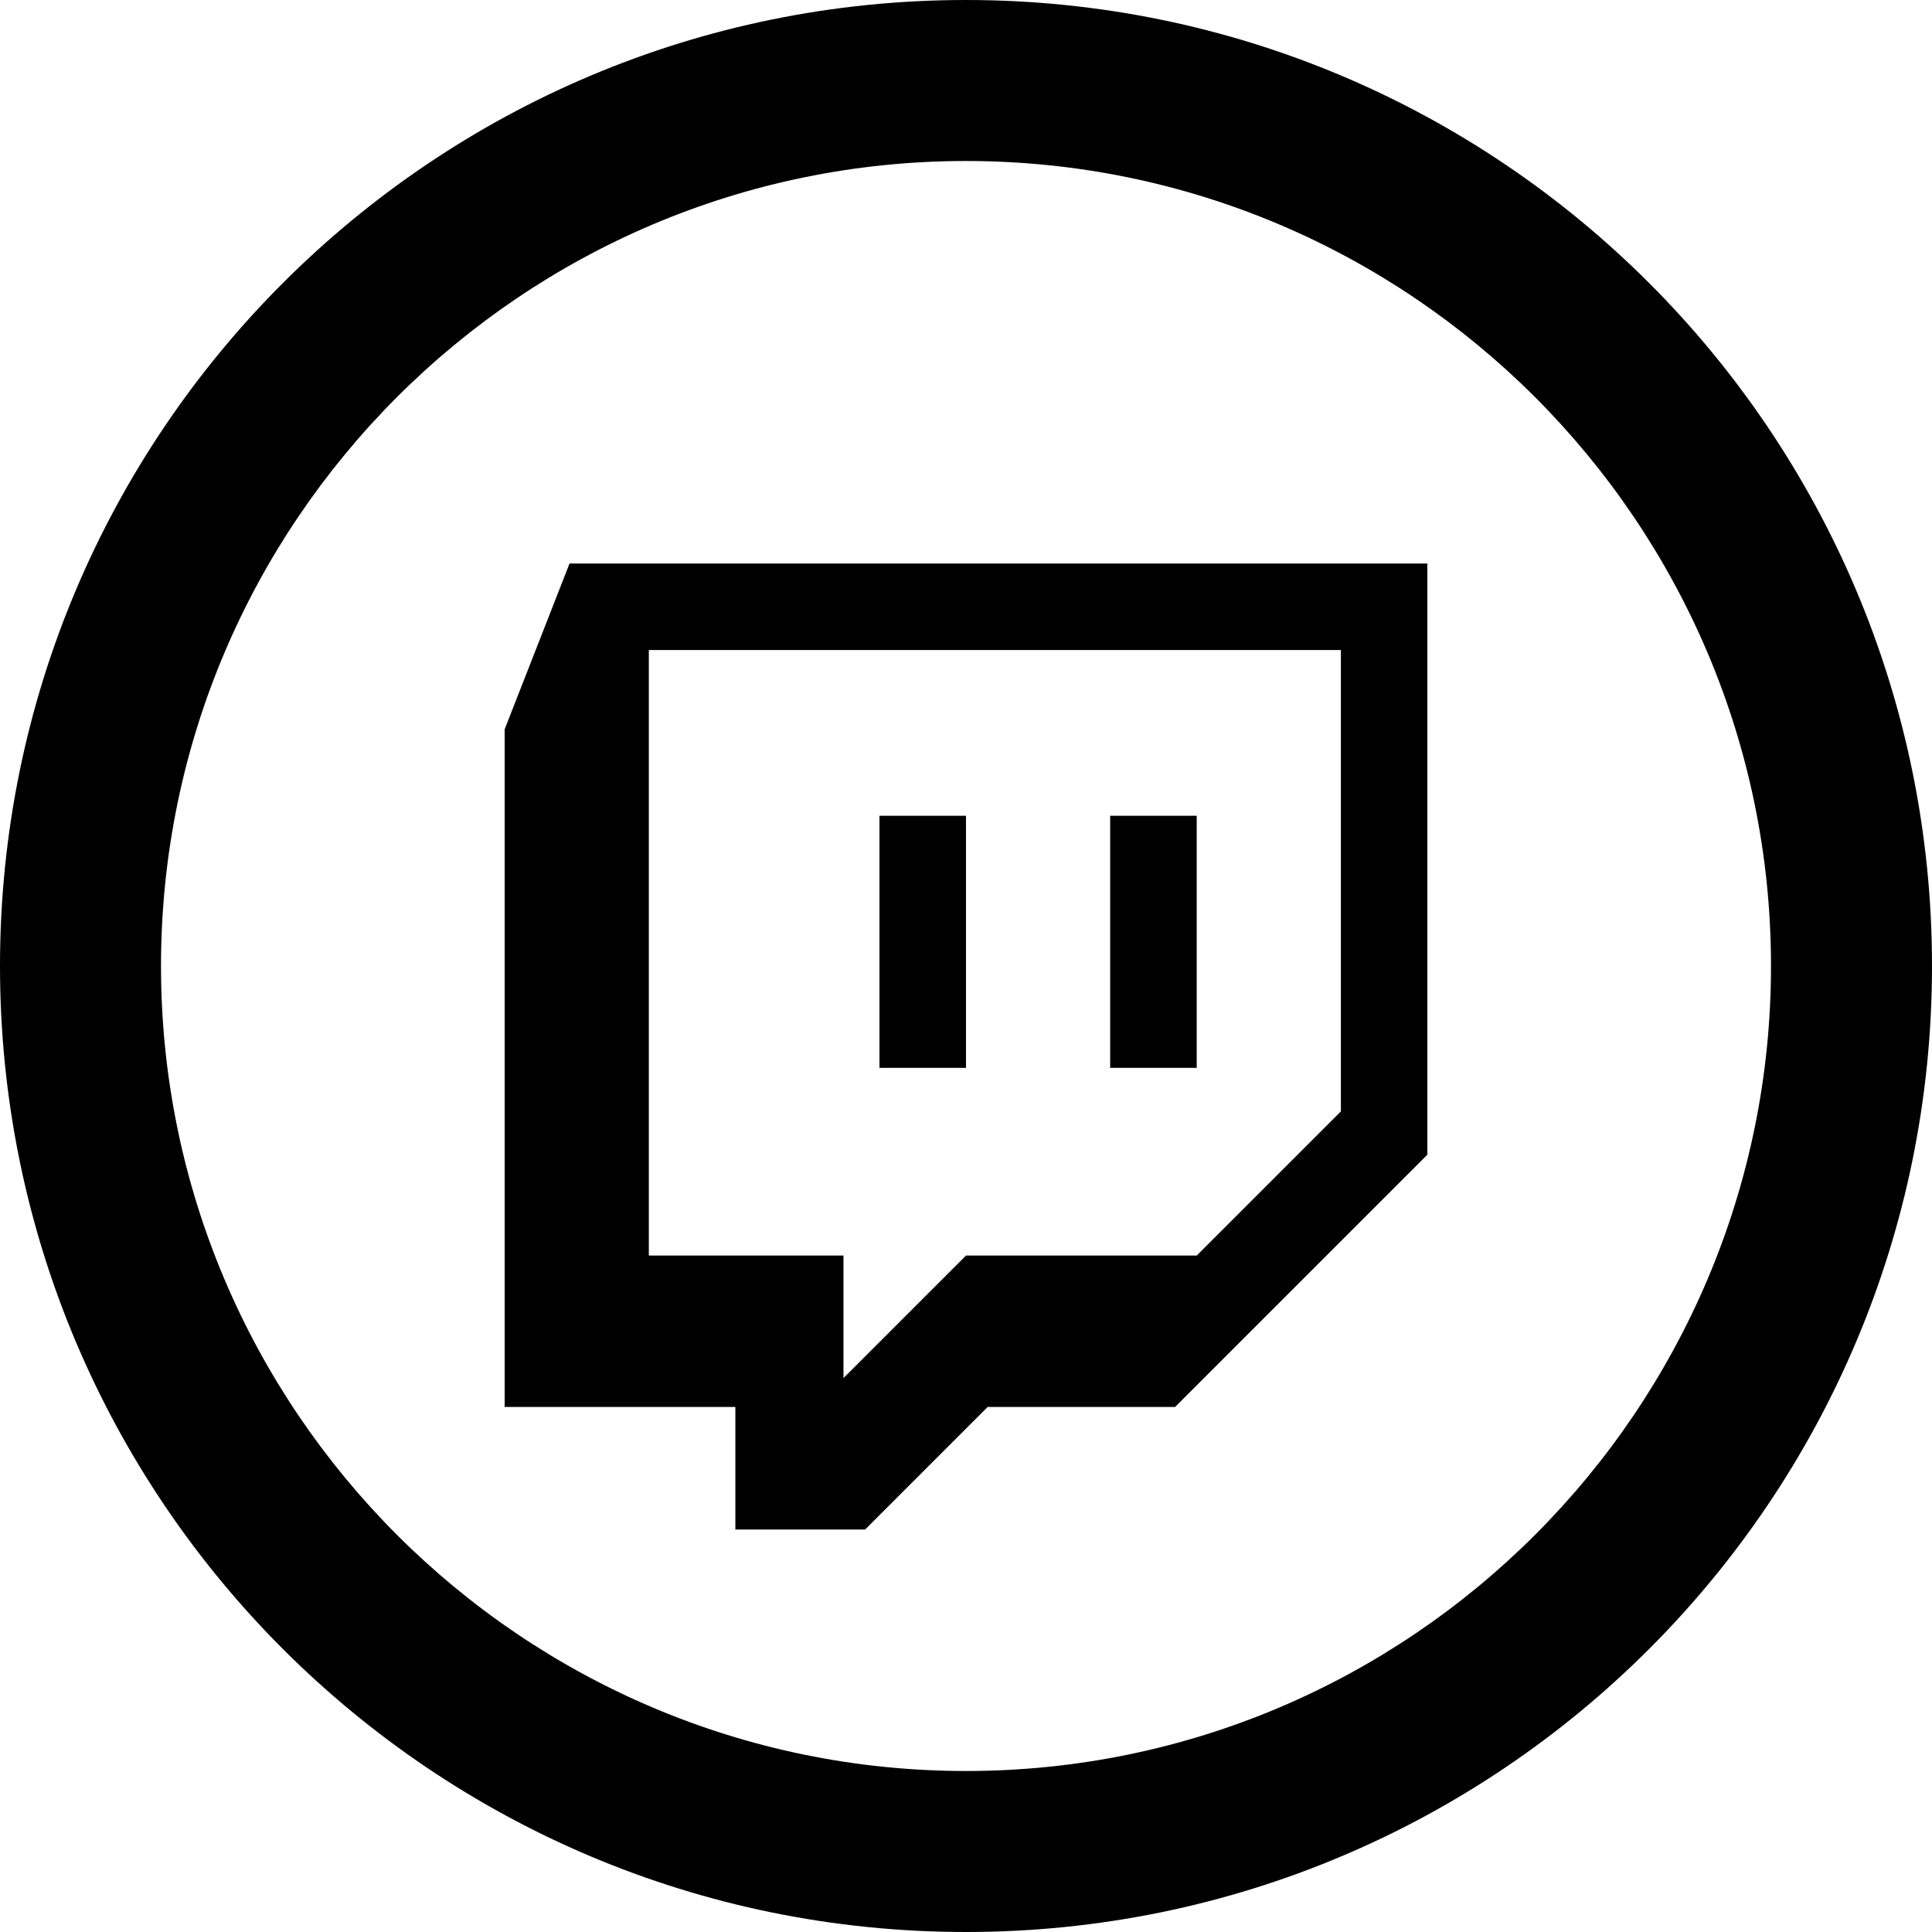
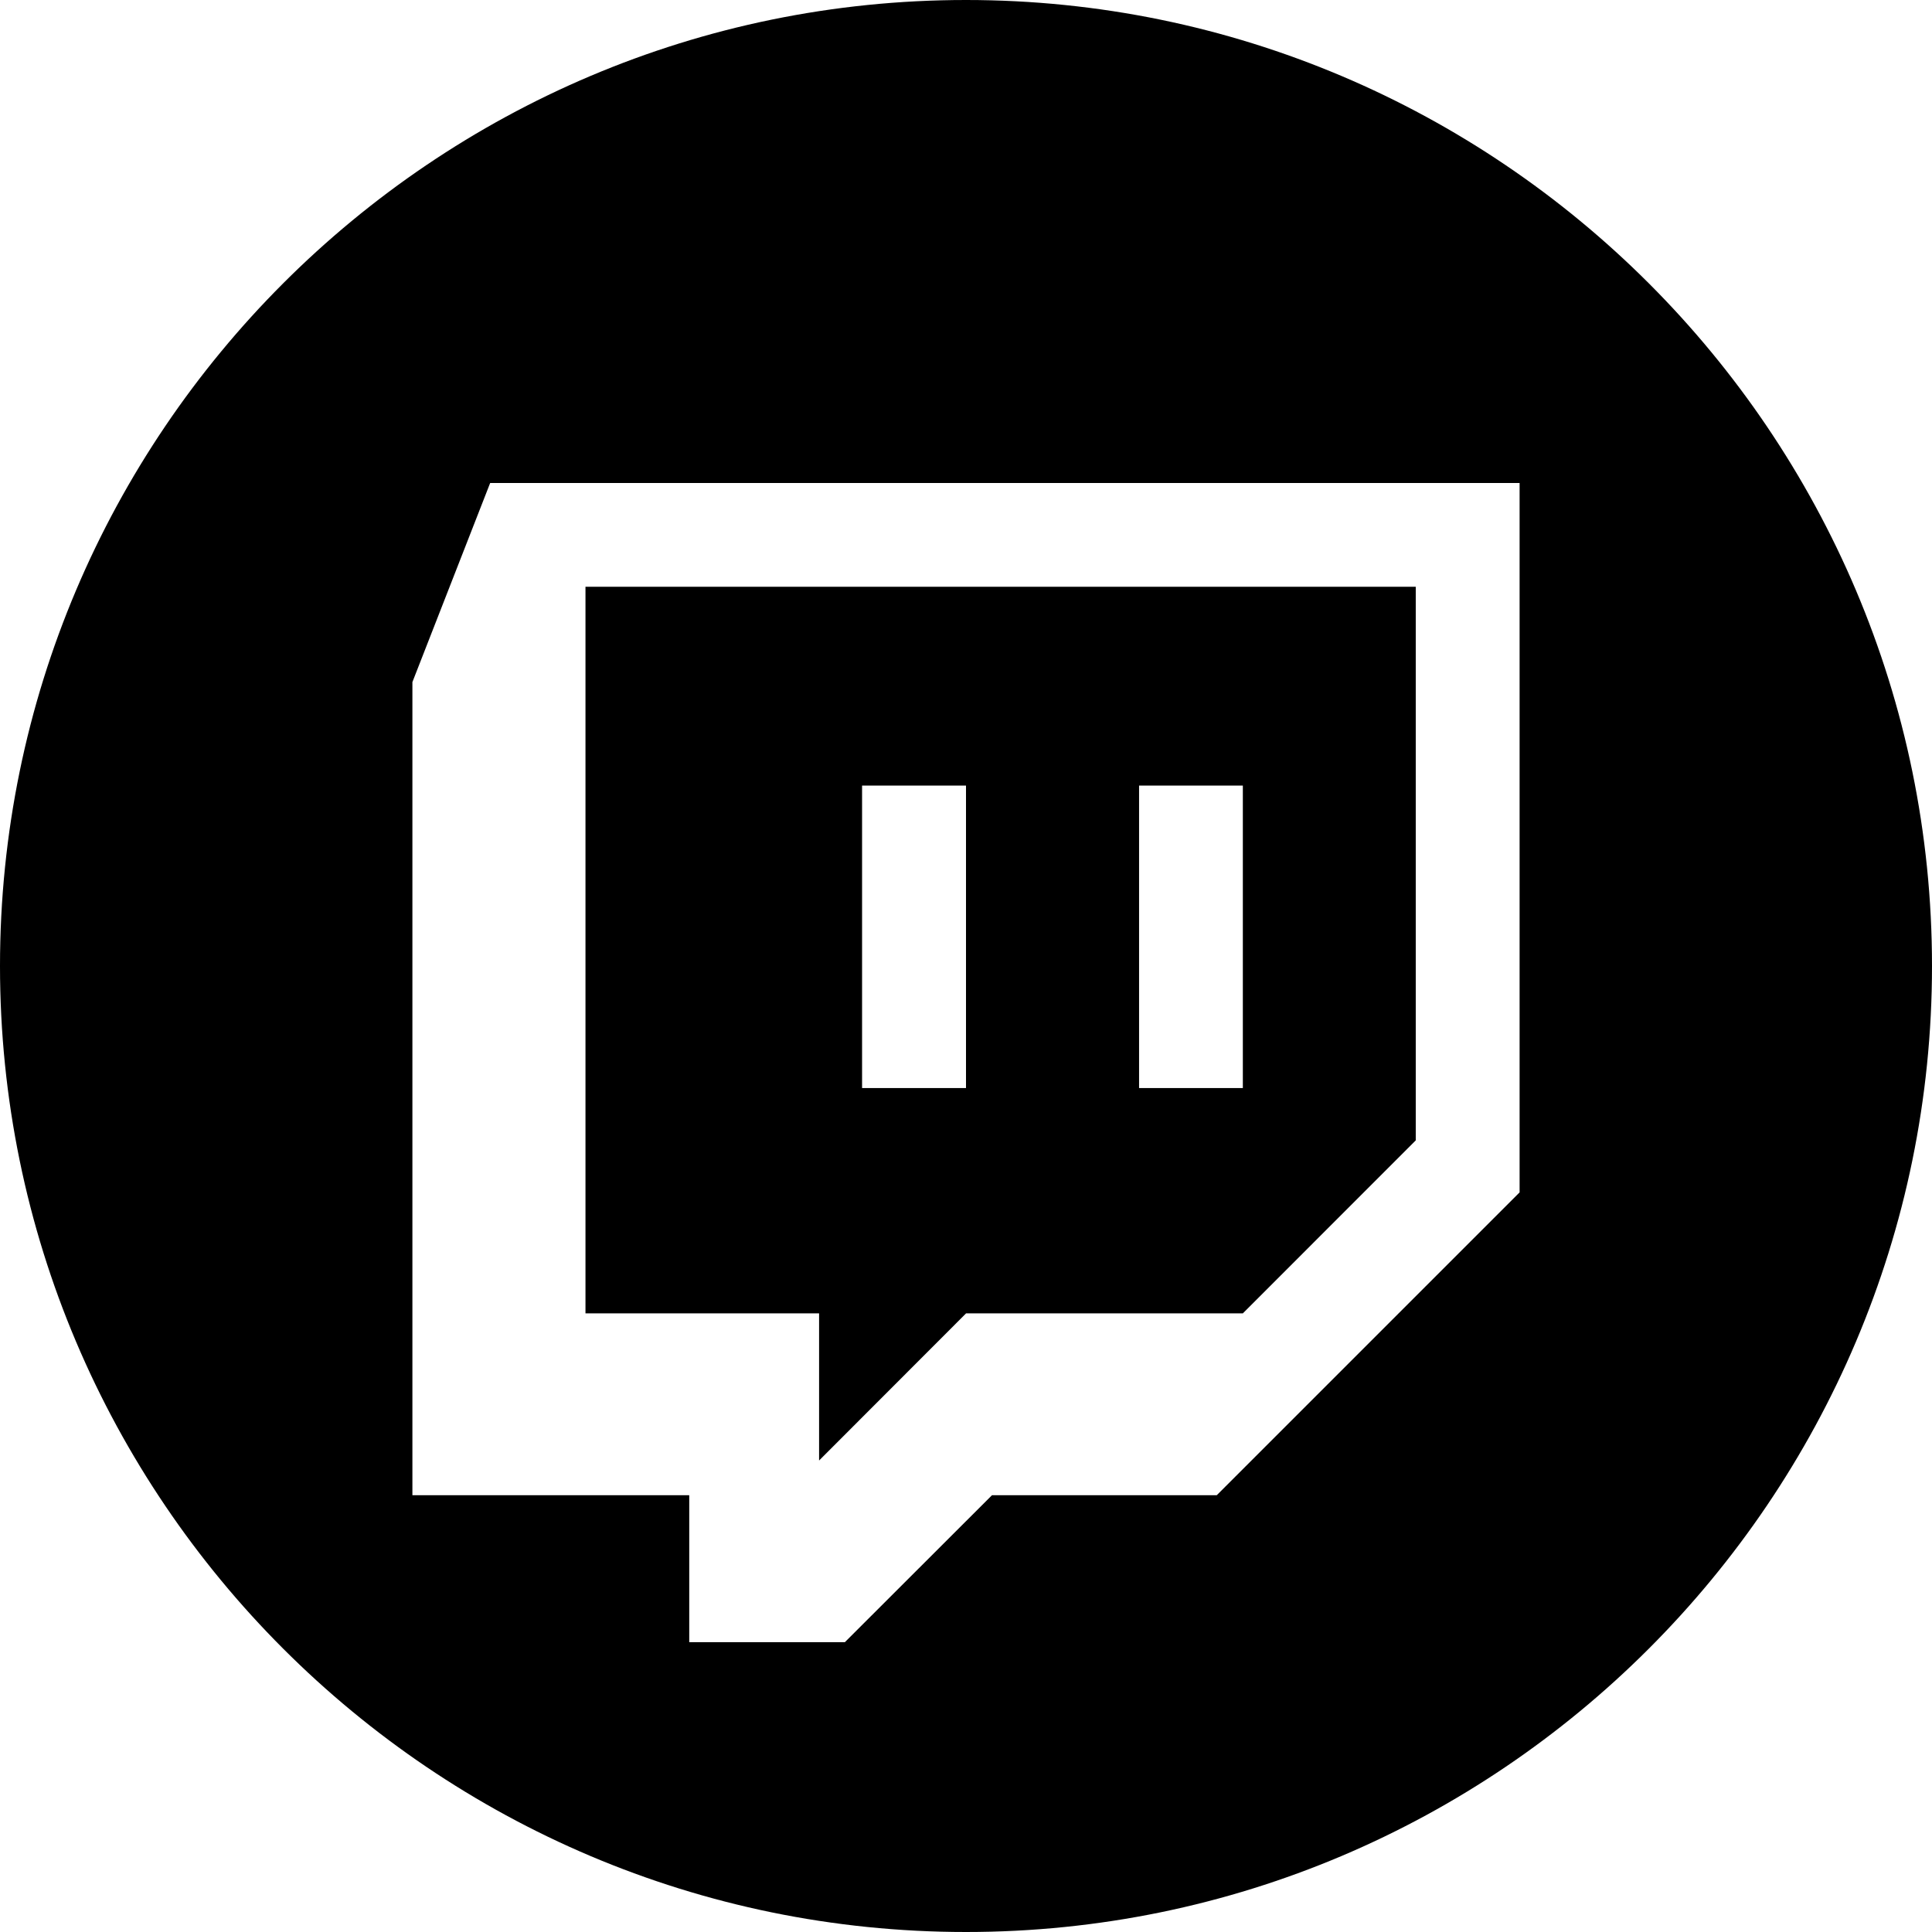
- <svg xmlns="http://www.w3.org/2000/svg" width="24" height="24" viewBox="0 0 24 24">
-   <path d="M12 2c5.514 0 10 4.486 10 10s-4.486 10-10 10-10-4.486-10-10 4.486-10 10-10zm0-2c-6.627 0-12 5.373-12 12s5.373 12 12 12 12-5.373 12-12-5.373-12-12-12zm-4.925 7l-.806 2.06v8.418h2.866v1.522h1.612l1.522-1.522h2.328l3.134-3.134v-7.344h-10.656zm9.582 6.806l-1.791 1.791h-2.866l-1.522 1.522v-1.522h-2.418v-7.522h8.597v5.731zm-1.791-3.672v3.131h-1.075v-3.131h1.075zm-2.866 0v3.131h-1.075v-3.131h1.075z" />
+ <svg xmlns="http://www.w3.org/2000/svg" width="24" height="24" viewBox="0 0 24 24" version="1.1" id="svg4" xml:space="preserve">
+   <defs id="defs8" />
+   <path id="path353" d="M 12,0 C 5.383,0 0,5.383 0,12 0,18.617 5.383,24 12,24 18.617,24 24,18.617 24,12 24,5.383 18.617,0 12,0 Z M 6.089,6 H 18.877 v 8.812 l -3.762,3.762 H 12.323 L 10.495,20.4 H 8.562 V 18.574 H 5.123 V 8.473 Z m 1.184,1.289 v 9.026 h 2.902 v 1.828 l 1.826,-1.828 h 3.438 L 17.587,14.166 V 7.289 Z M 10.709,9.759 h 1.291 v 3.757 h -1.291 z m 3.441,0 h 1.289 v 3.757 h -1.289 z" style="stroke-width:1.2" />
</svg>
